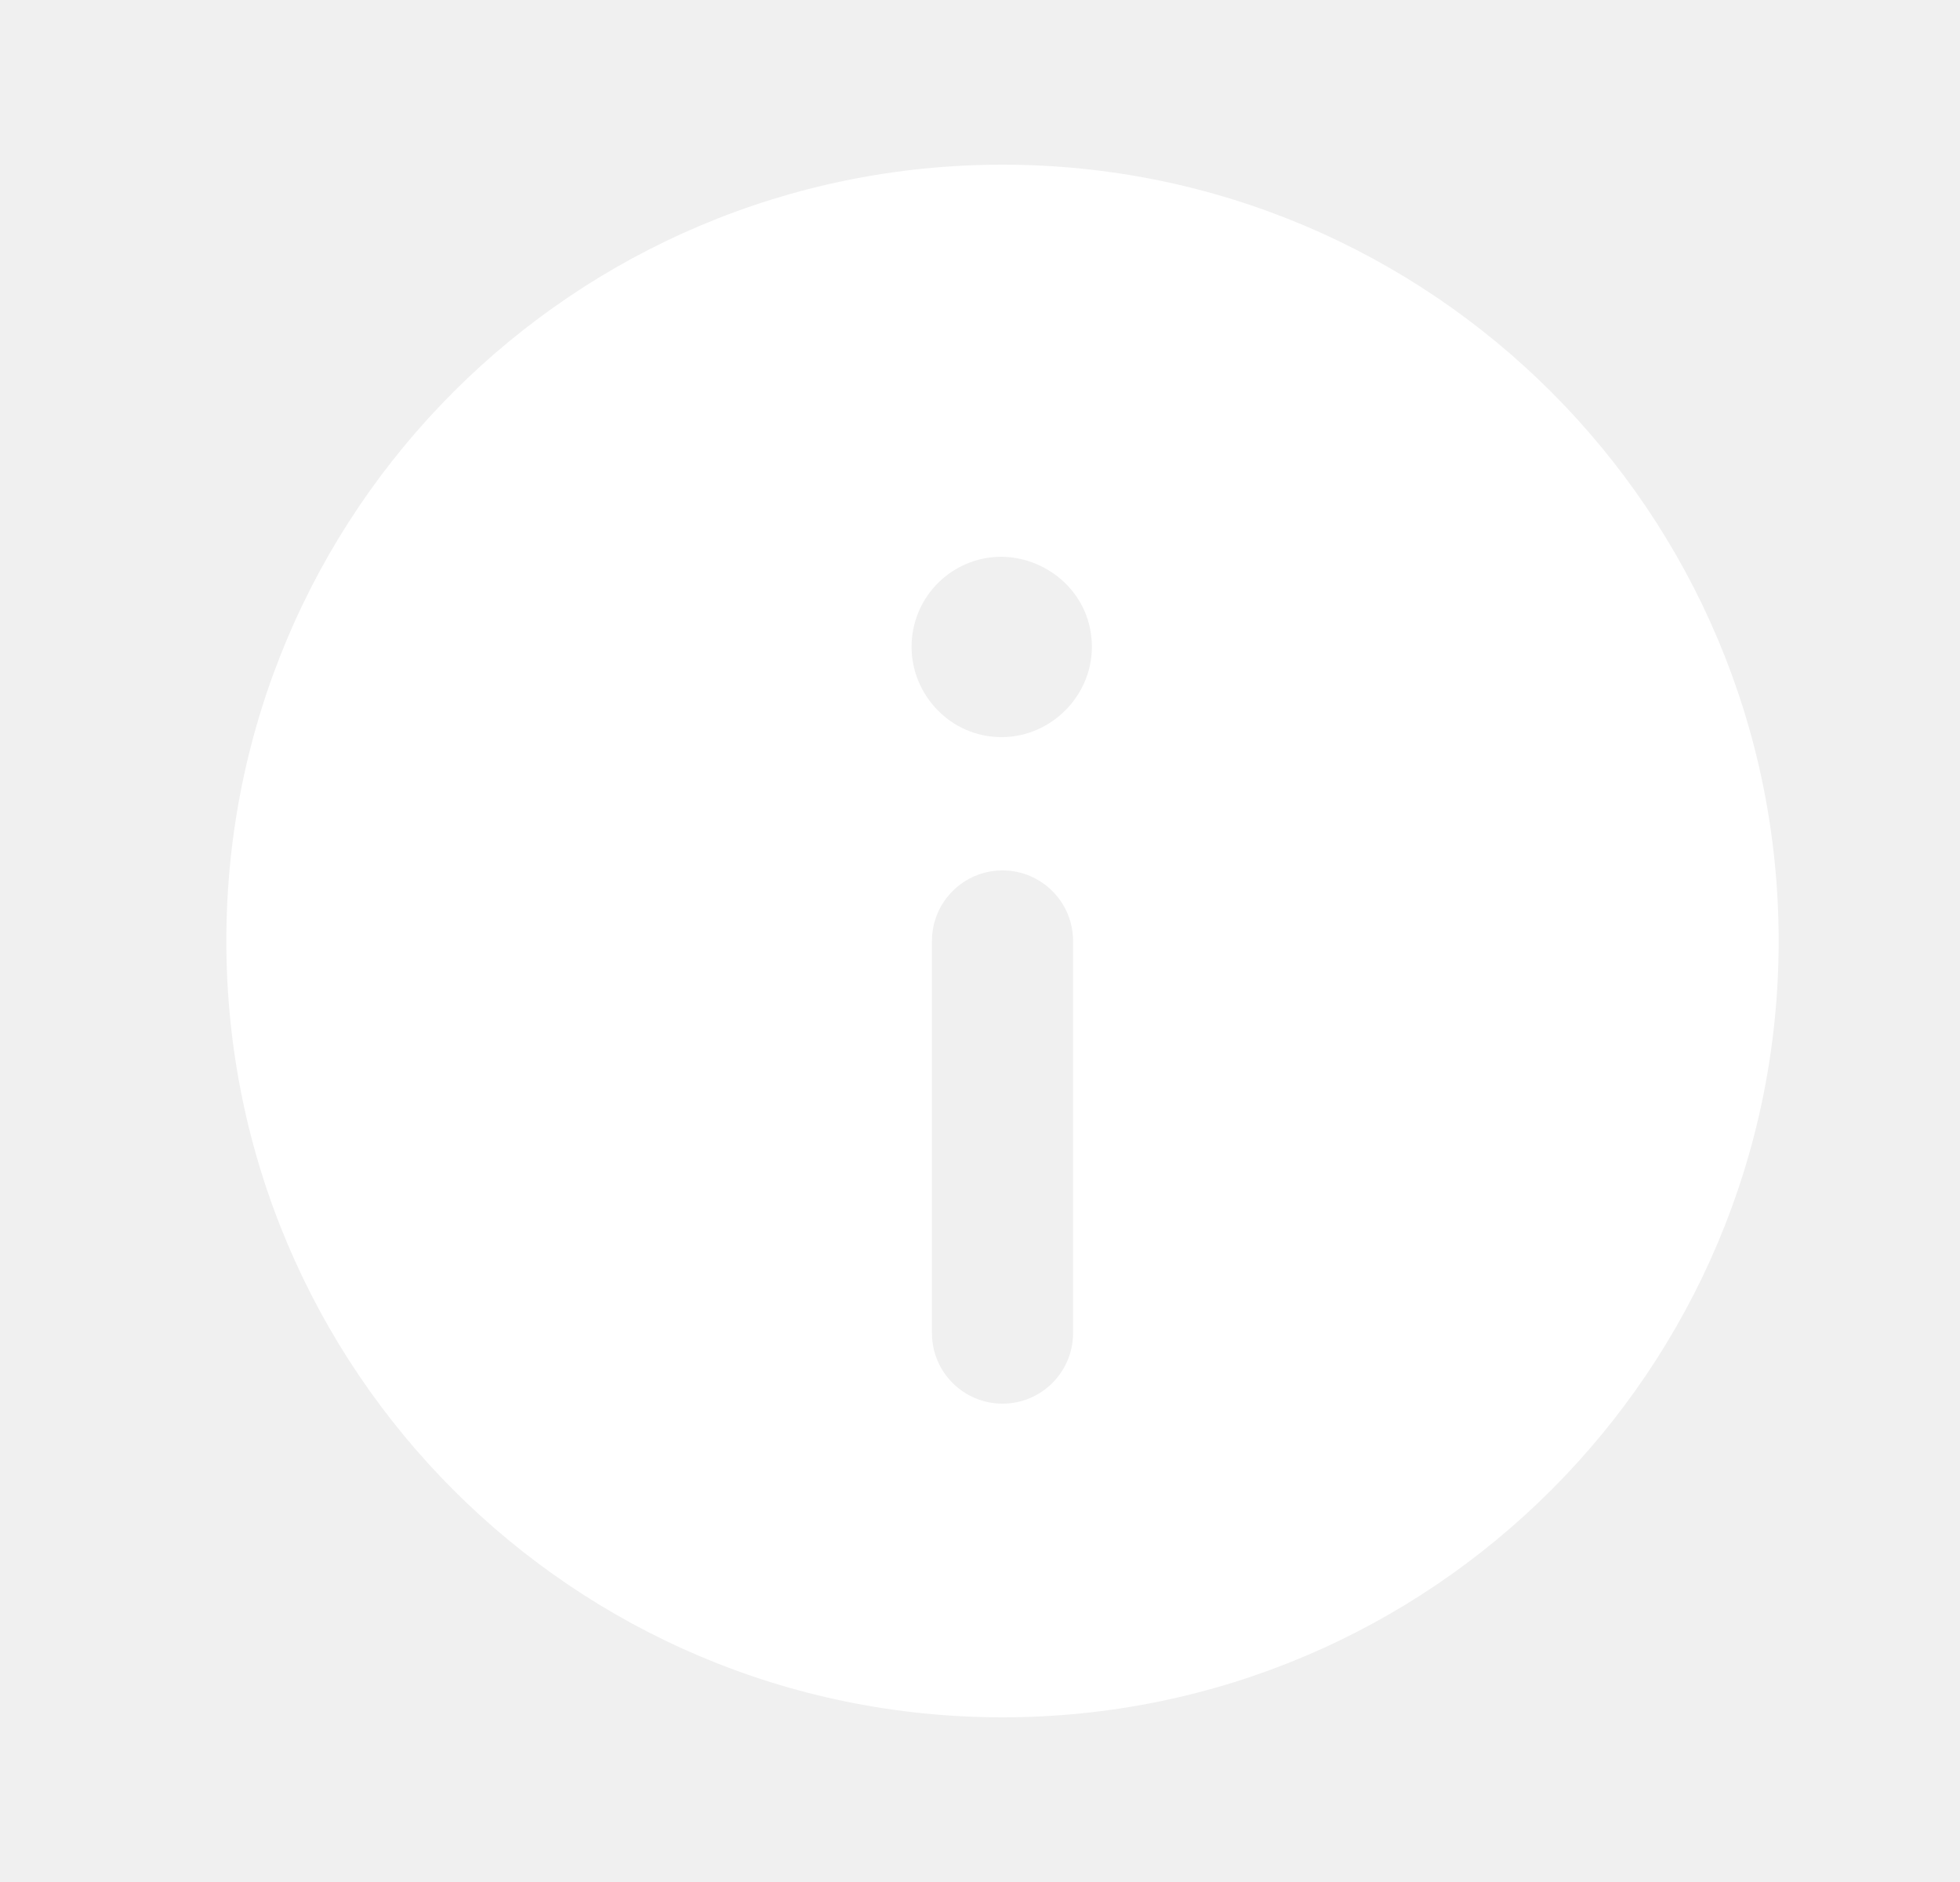
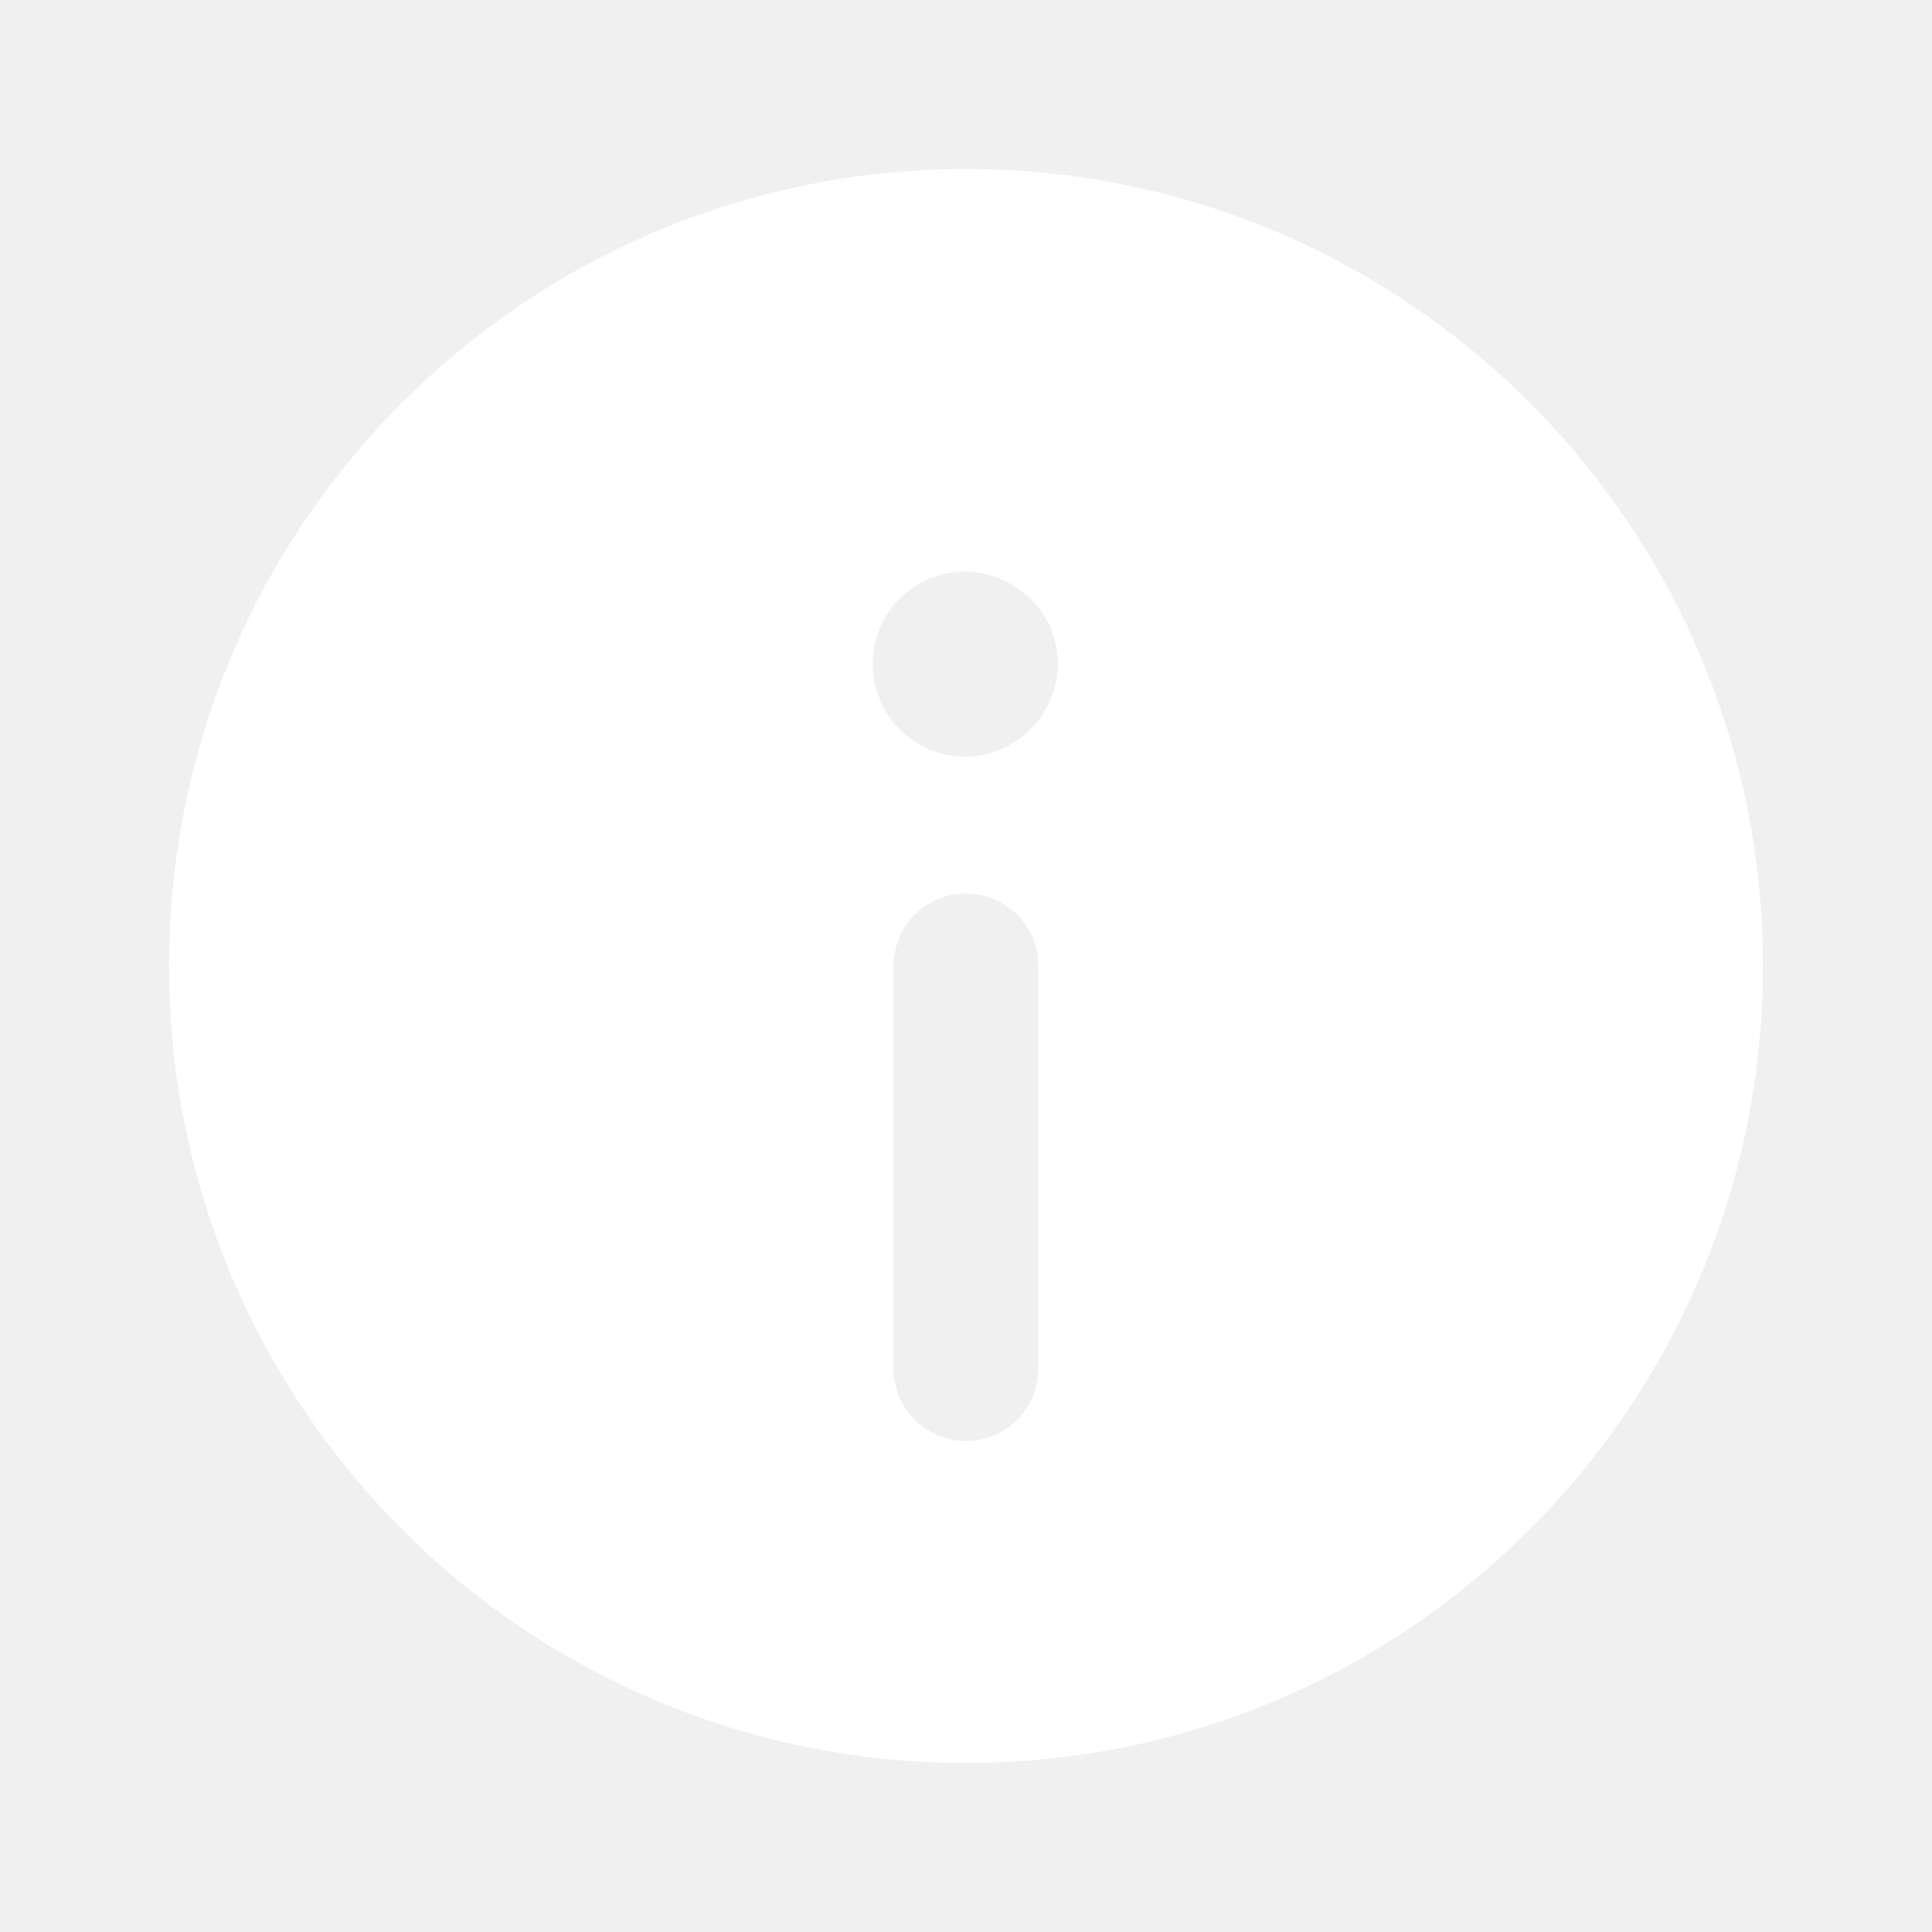
- <svg xmlns="http://www.w3.org/2000/svg" width="25" height="24" viewBox="0 0 25 24" fill="none">
-   <path fill-rule="evenodd" clip-rule="evenodd" d="M2.887 12C2.887 6.522 7.319 2.1 12.787 2.1C18.255 2.1 22.687 6.532 22.687 12C22.687 17.468 18.255 21.9 12.787 21.9C7.309 21.9 2.887 17.467 2.887 12ZM12.777 7.1L12.772 7.1L12.767 7.1C12.742 7.1 12.718 7.101 12.693 7.103C12.096 7.145 11.627 7.641 11.627 8.25C11.627 8.854 12.117 9.4 12.777 9.4C13.118 9.4 13.4 9.247 13.587 9.06C13.774 8.874 13.927 8.591 13.927 8.25C13.927 7.607 13.421 7.154 12.868 7.105C12.838 7.102 12.807 7.1 12.777 7.1ZM13.687 12C13.687 11.503 13.284 11.1 12.787 11.1C12.29 11.1 11.887 11.503 11.887 12V17C11.887 17.497 12.29 17.9 12.787 17.9C13.284 17.9 13.687 17.497 13.687 17V12Z" fill="white" />
+ <svg xmlns="http://www.w3.org/2000/svg" width="24" height="24" viewBox="0 0 24 24" fill="none">
+   <path fill-rule="evenodd" clip-rule="evenodd" d="M2.1 12C2.1 6.522 6.533 2.1 12 2.1C17.468 2.1 21.9 6.532 21.9 12C21.9 17.468 17.468 21.9 12 21.9C6.522 21.9 2.1 17.467 2.1 12ZM11.99 7.1L11.985 7.1L11.98 7.1C11.956 7.1 11.931 7.101 11.907 7.103C11.309 7.145 10.84 7.641 10.84 8.25C10.84 8.854 11.33 9.4 11.99 9.4C12.331 9.4 12.614 9.247 12.8 9.06C12.987 8.874 13.14 8.591 13.14 8.25C13.14 7.607 12.634 7.154 12.081 7.105C12.051 7.102 12.021 7.1 11.99 7.1ZM12.9 12C12.9 11.503 12.497 11.1 12 11.1C11.503 11.1 11.1 11.503 11.1 12V17C11.1 17.497 11.503 17.9 12 17.9C12.497 17.9 12.9 17.497 12.9 17V12Z" fill="white" />
</svg>
